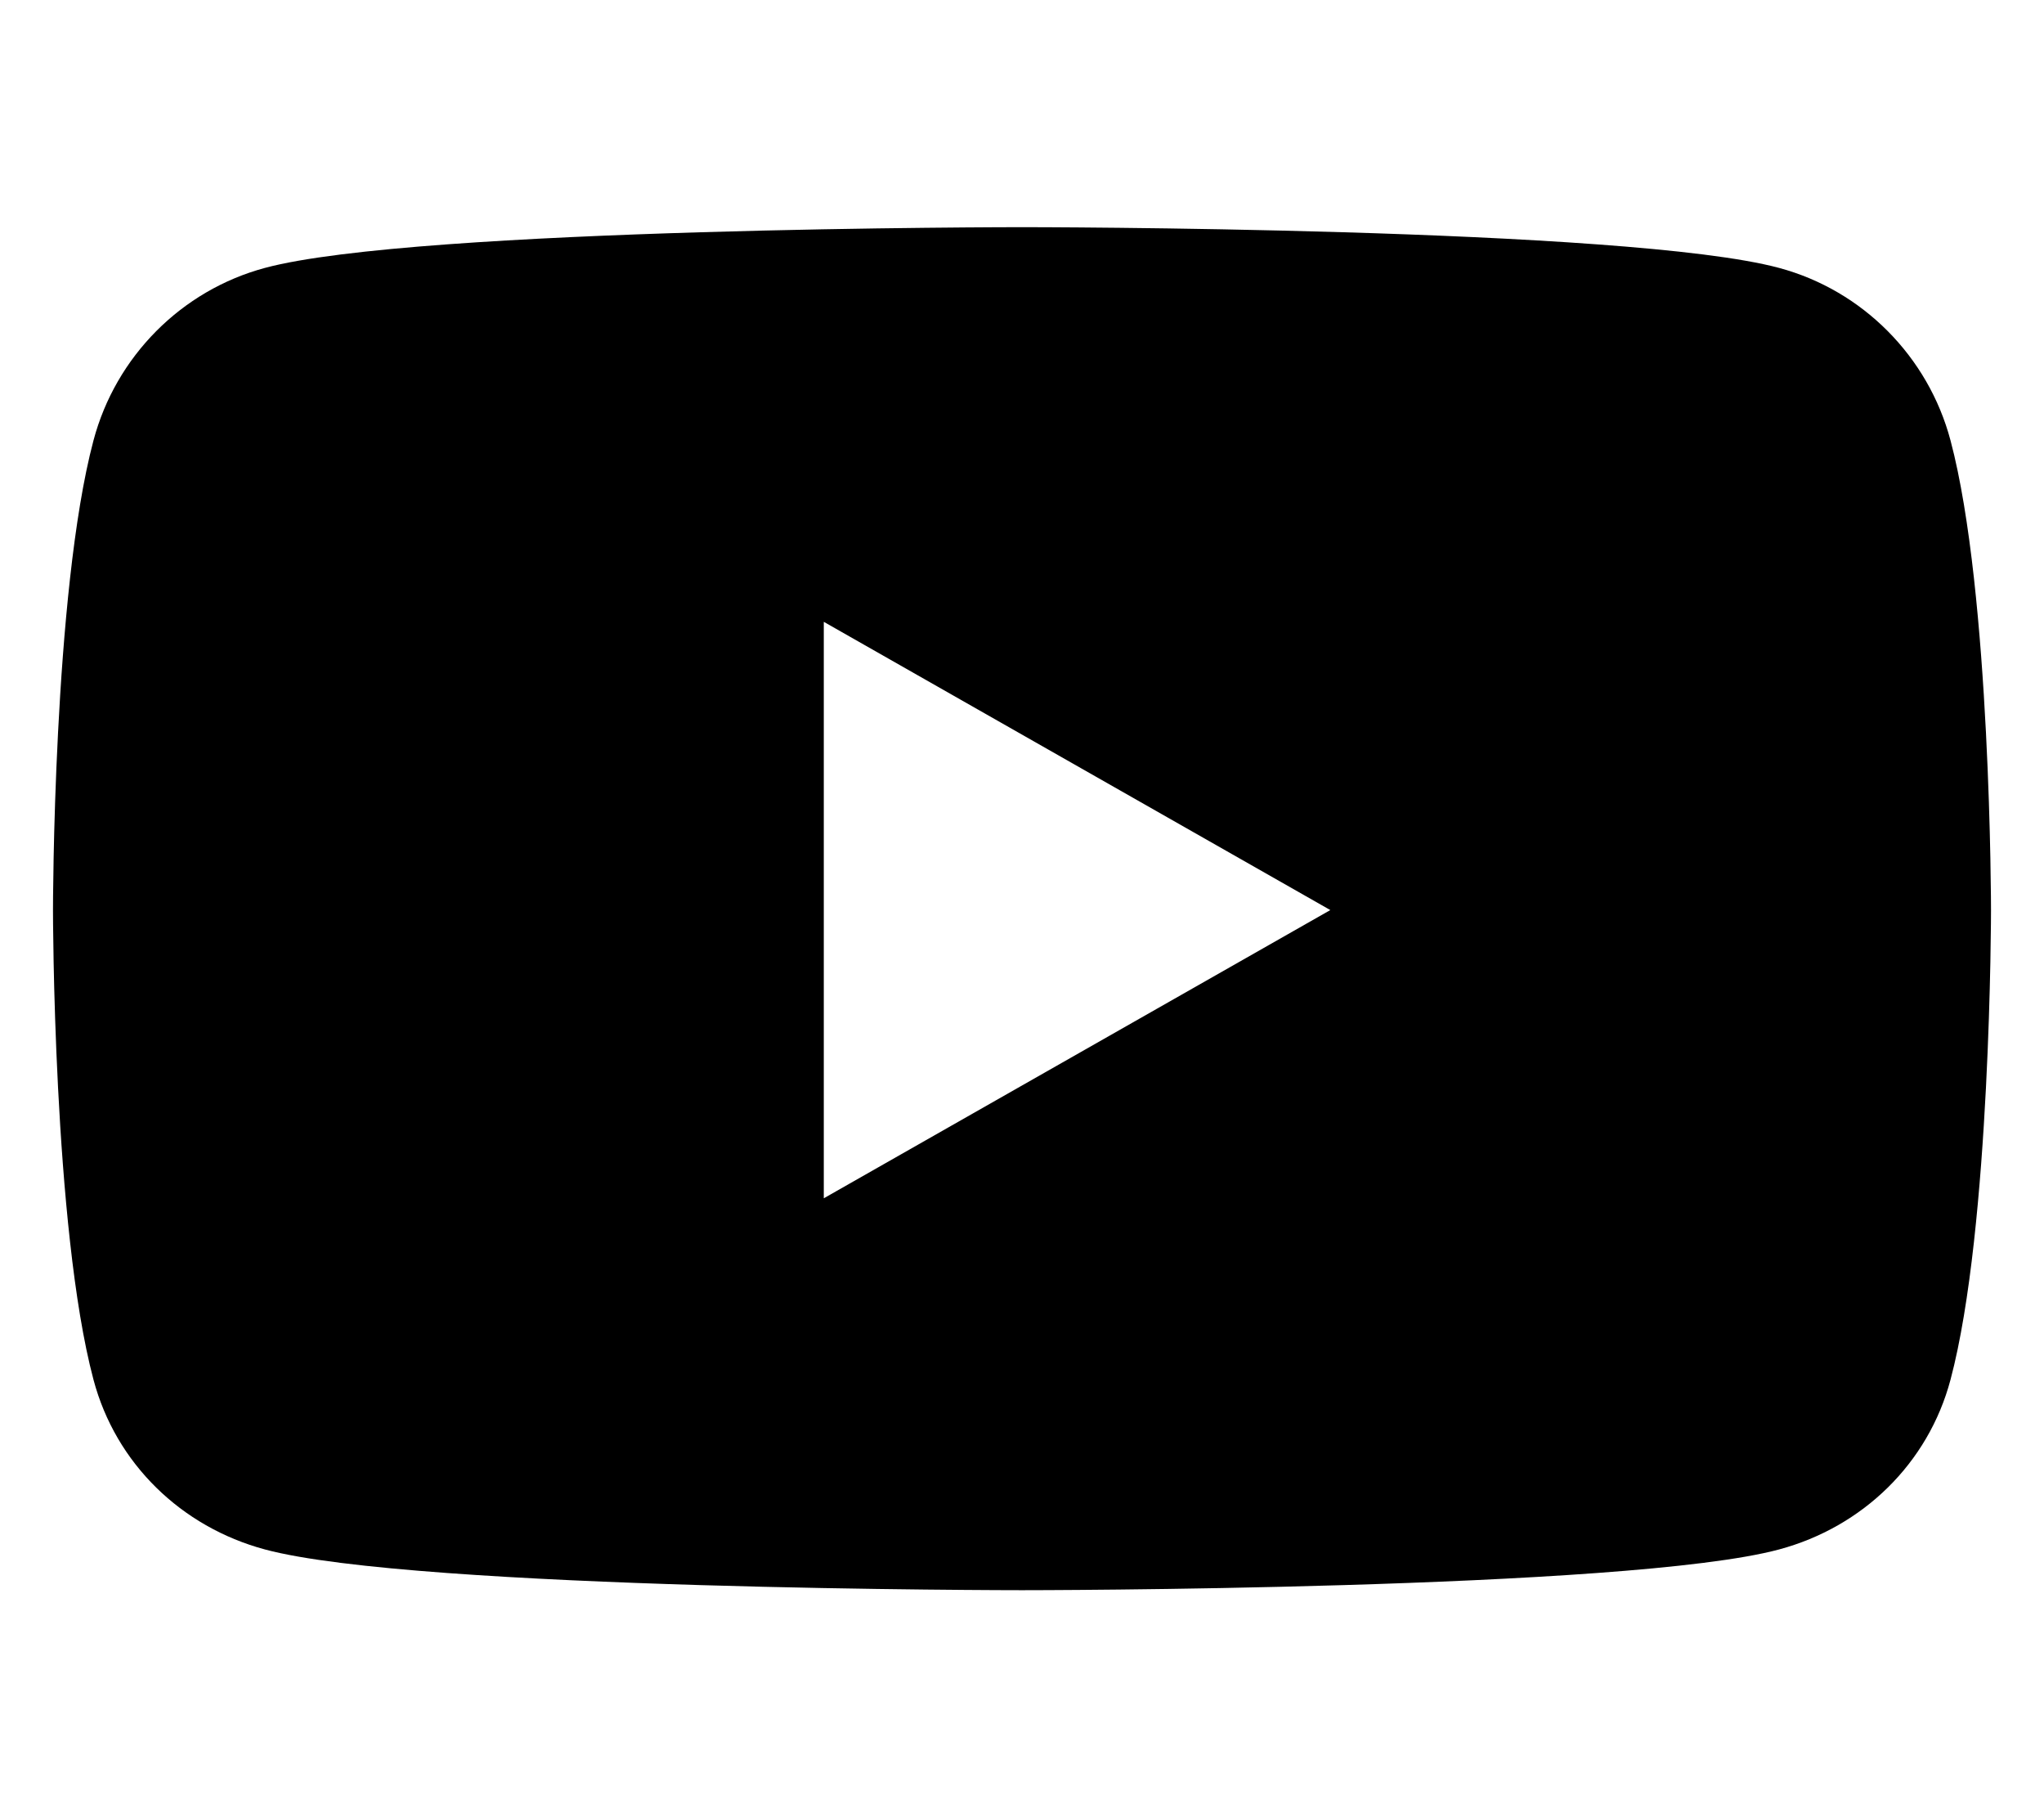
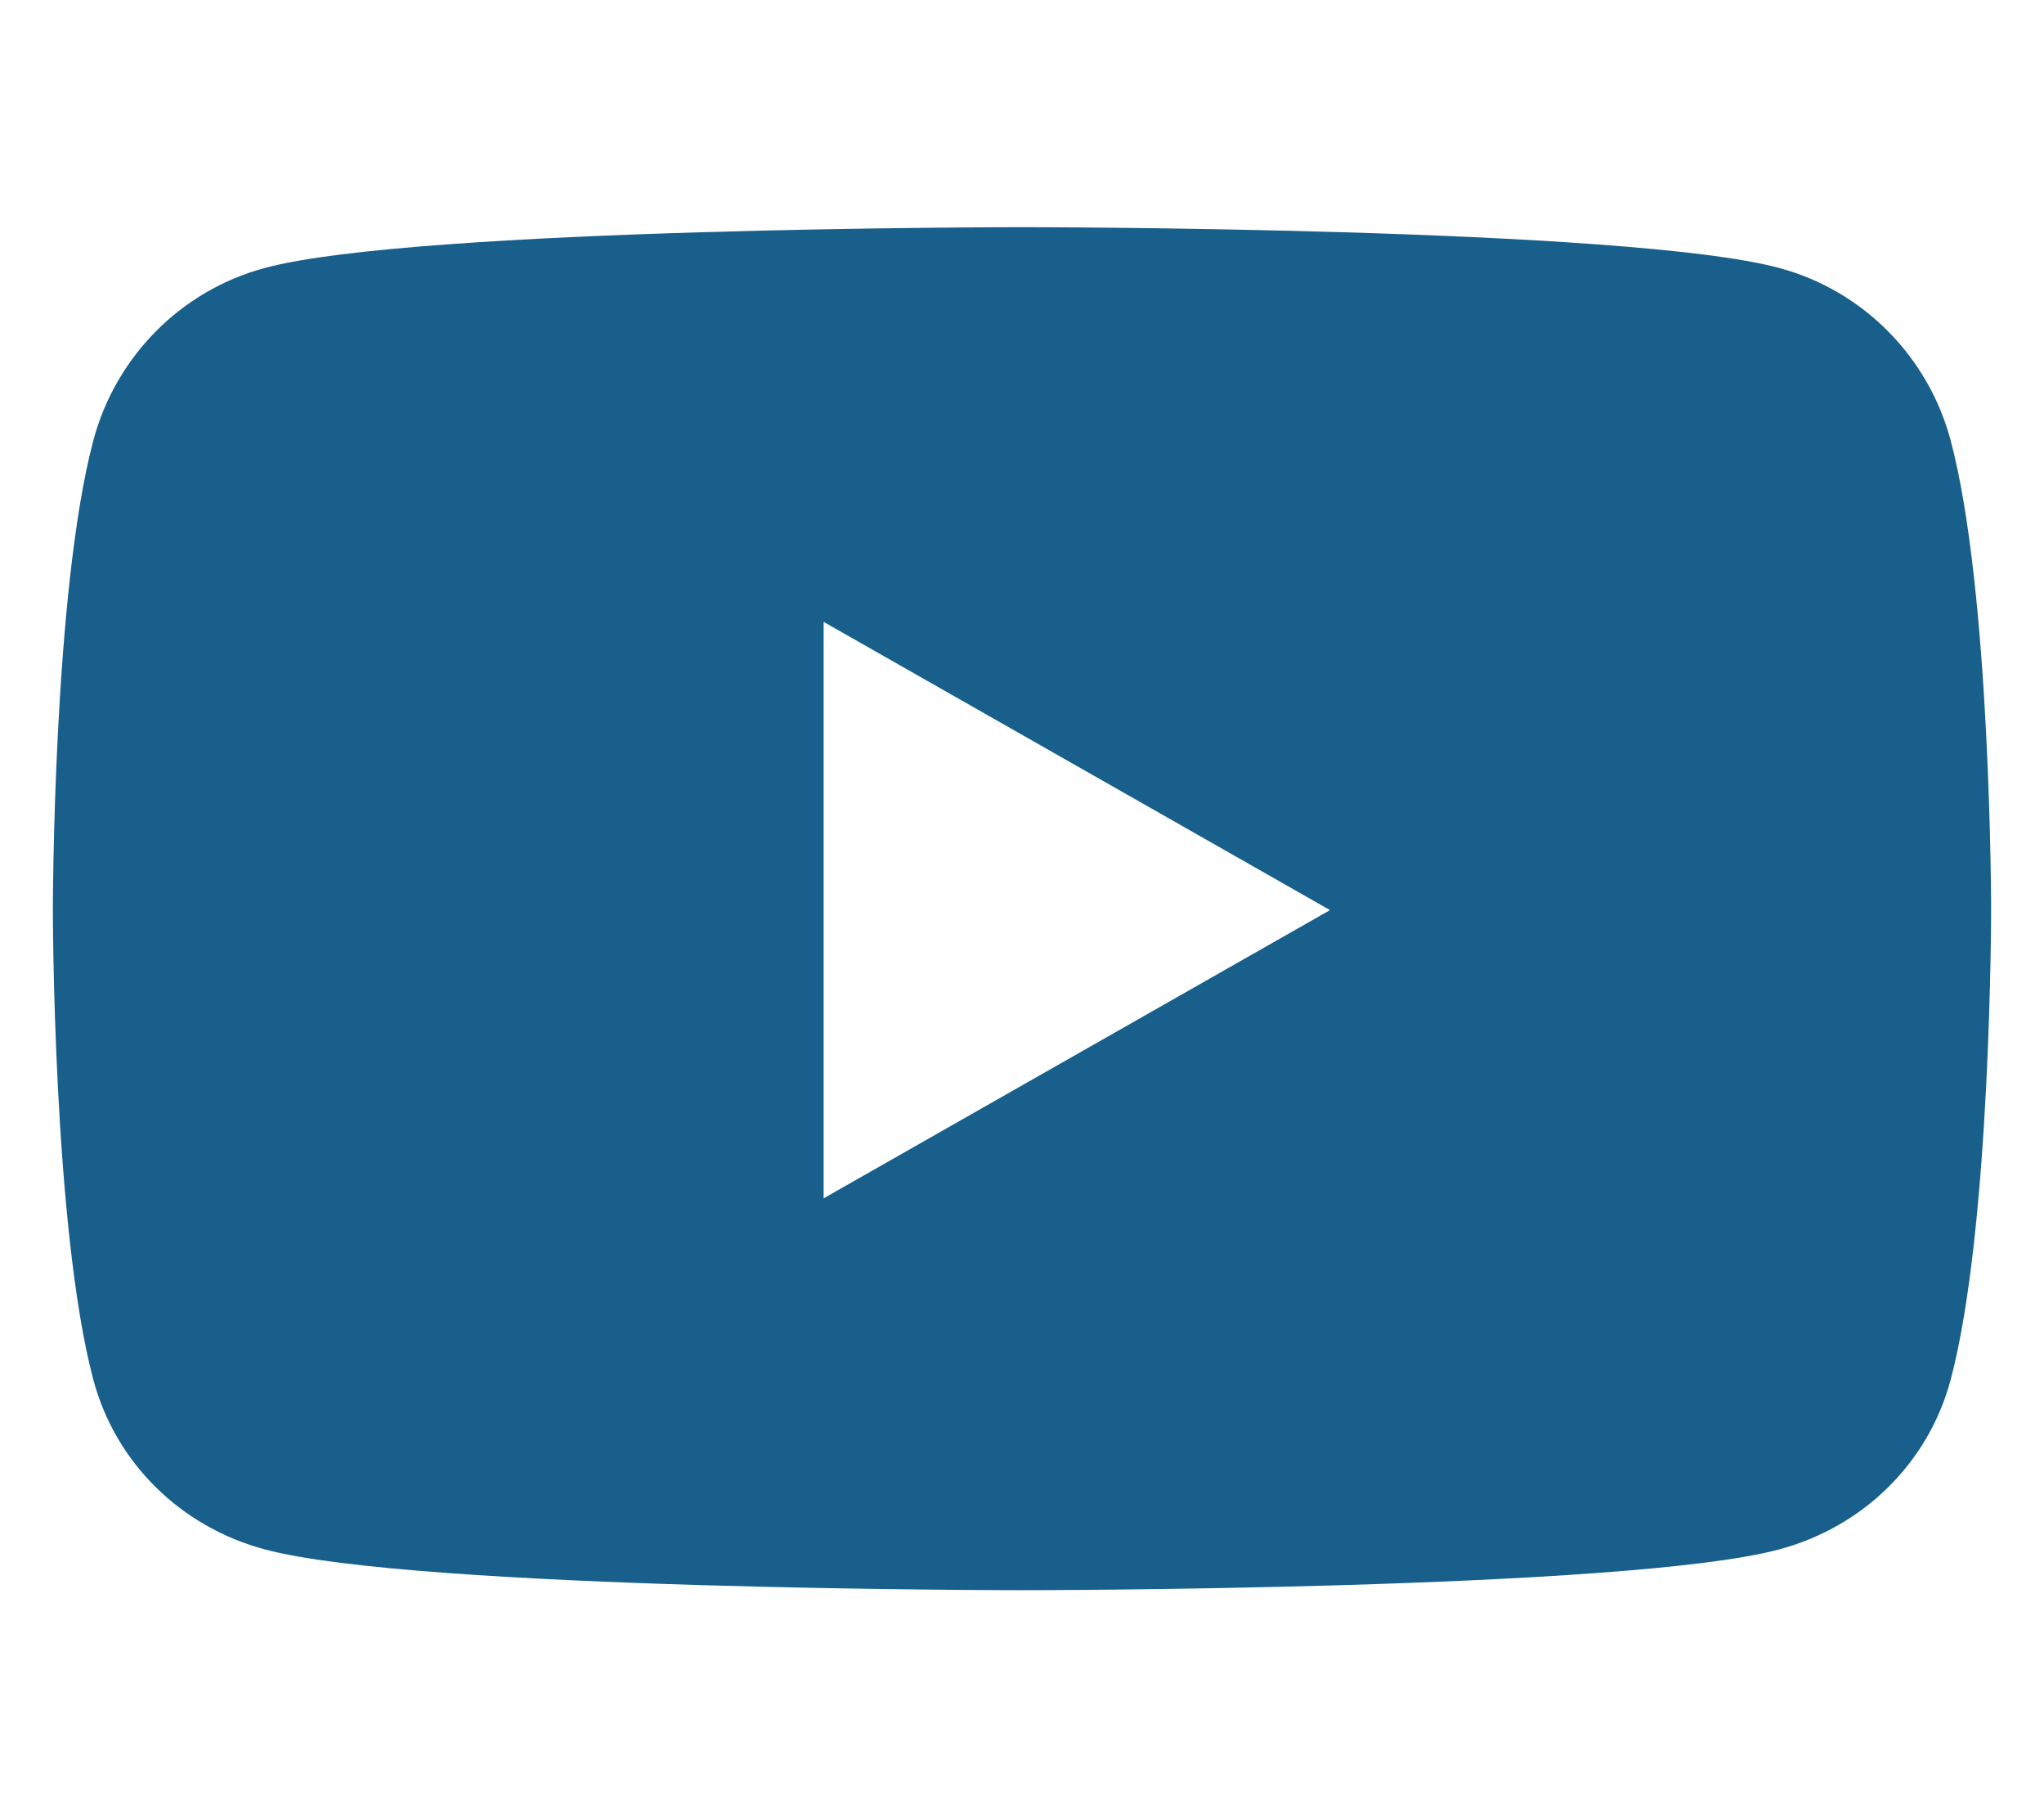
- <svg xmlns="http://www.w3.org/2000/svg" aria-hidden="true" focusable="false" data-prefix="fab" data-icon="youtube" class="svg-inline--fa fa-youtube fa-w-18" role="img" viewBox="0 0 576 512">
-   <path fill="currentColor" d="M549.655 124.083c-6.281-23.65-24.787-42.276-48.284-48.597C458.781 64 288 64 288 64S117.22 64 74.629 75.486c-23.497 6.322-42.003 24.947-48.284 48.597-11.412 42.867-11.412 132.305-11.412 132.305s0 89.438 11.412 132.305c6.281 23.65 24.787 41.5 48.284 47.821C117.22 448 288 448 288 448s170.78 0 213.371-11.486c23.497-6.321 42.003-24.171 48.284-47.821 11.412-42.867 11.412-132.305 11.412-132.305s0-89.438-11.412-132.305zm-317.51 213.508V175.185l142.739 81.205-142.739 81.201z" />
+ <svg xmlns="http://www.w3.org/2000/svg" version="1.1" id="Lager_1" focusable="false" x="0px" y="0px" viewBox="0 0 576 512" style="enable-background:new 0 0 576 512;" xml:space="preserve">
+   <style type="text/css">
+ 	.st0{fill:#195F8C;}
+ </style>
+   <path class="st0" d="M549.7,124.1c-6.3-23.7-24.8-42.3-48.3-48.6C458.8,64,288,64,288,64S117.2,64,74.6,75.5  c-23.5,6.3-42,24.9-48.3,48.6c-11.4,42.9-11.4,132.3-11.4,132.3s0,89.4,11.4,132.3c6.3,23.6,24.8,41.5,48.3,47.8  C117.2,448,288,448,288,448s170.8,0,213.4-11.5c23.5-6.3,42-24.2,48.3-47.8c11.4-42.9,11.4-132.3,11.4-132.3  S561.1,166.9,549.7,124.1z M232.1,337.6V175.2l142.7,81.2L232.1,337.6L232.1,337.6z" />
</svg>
